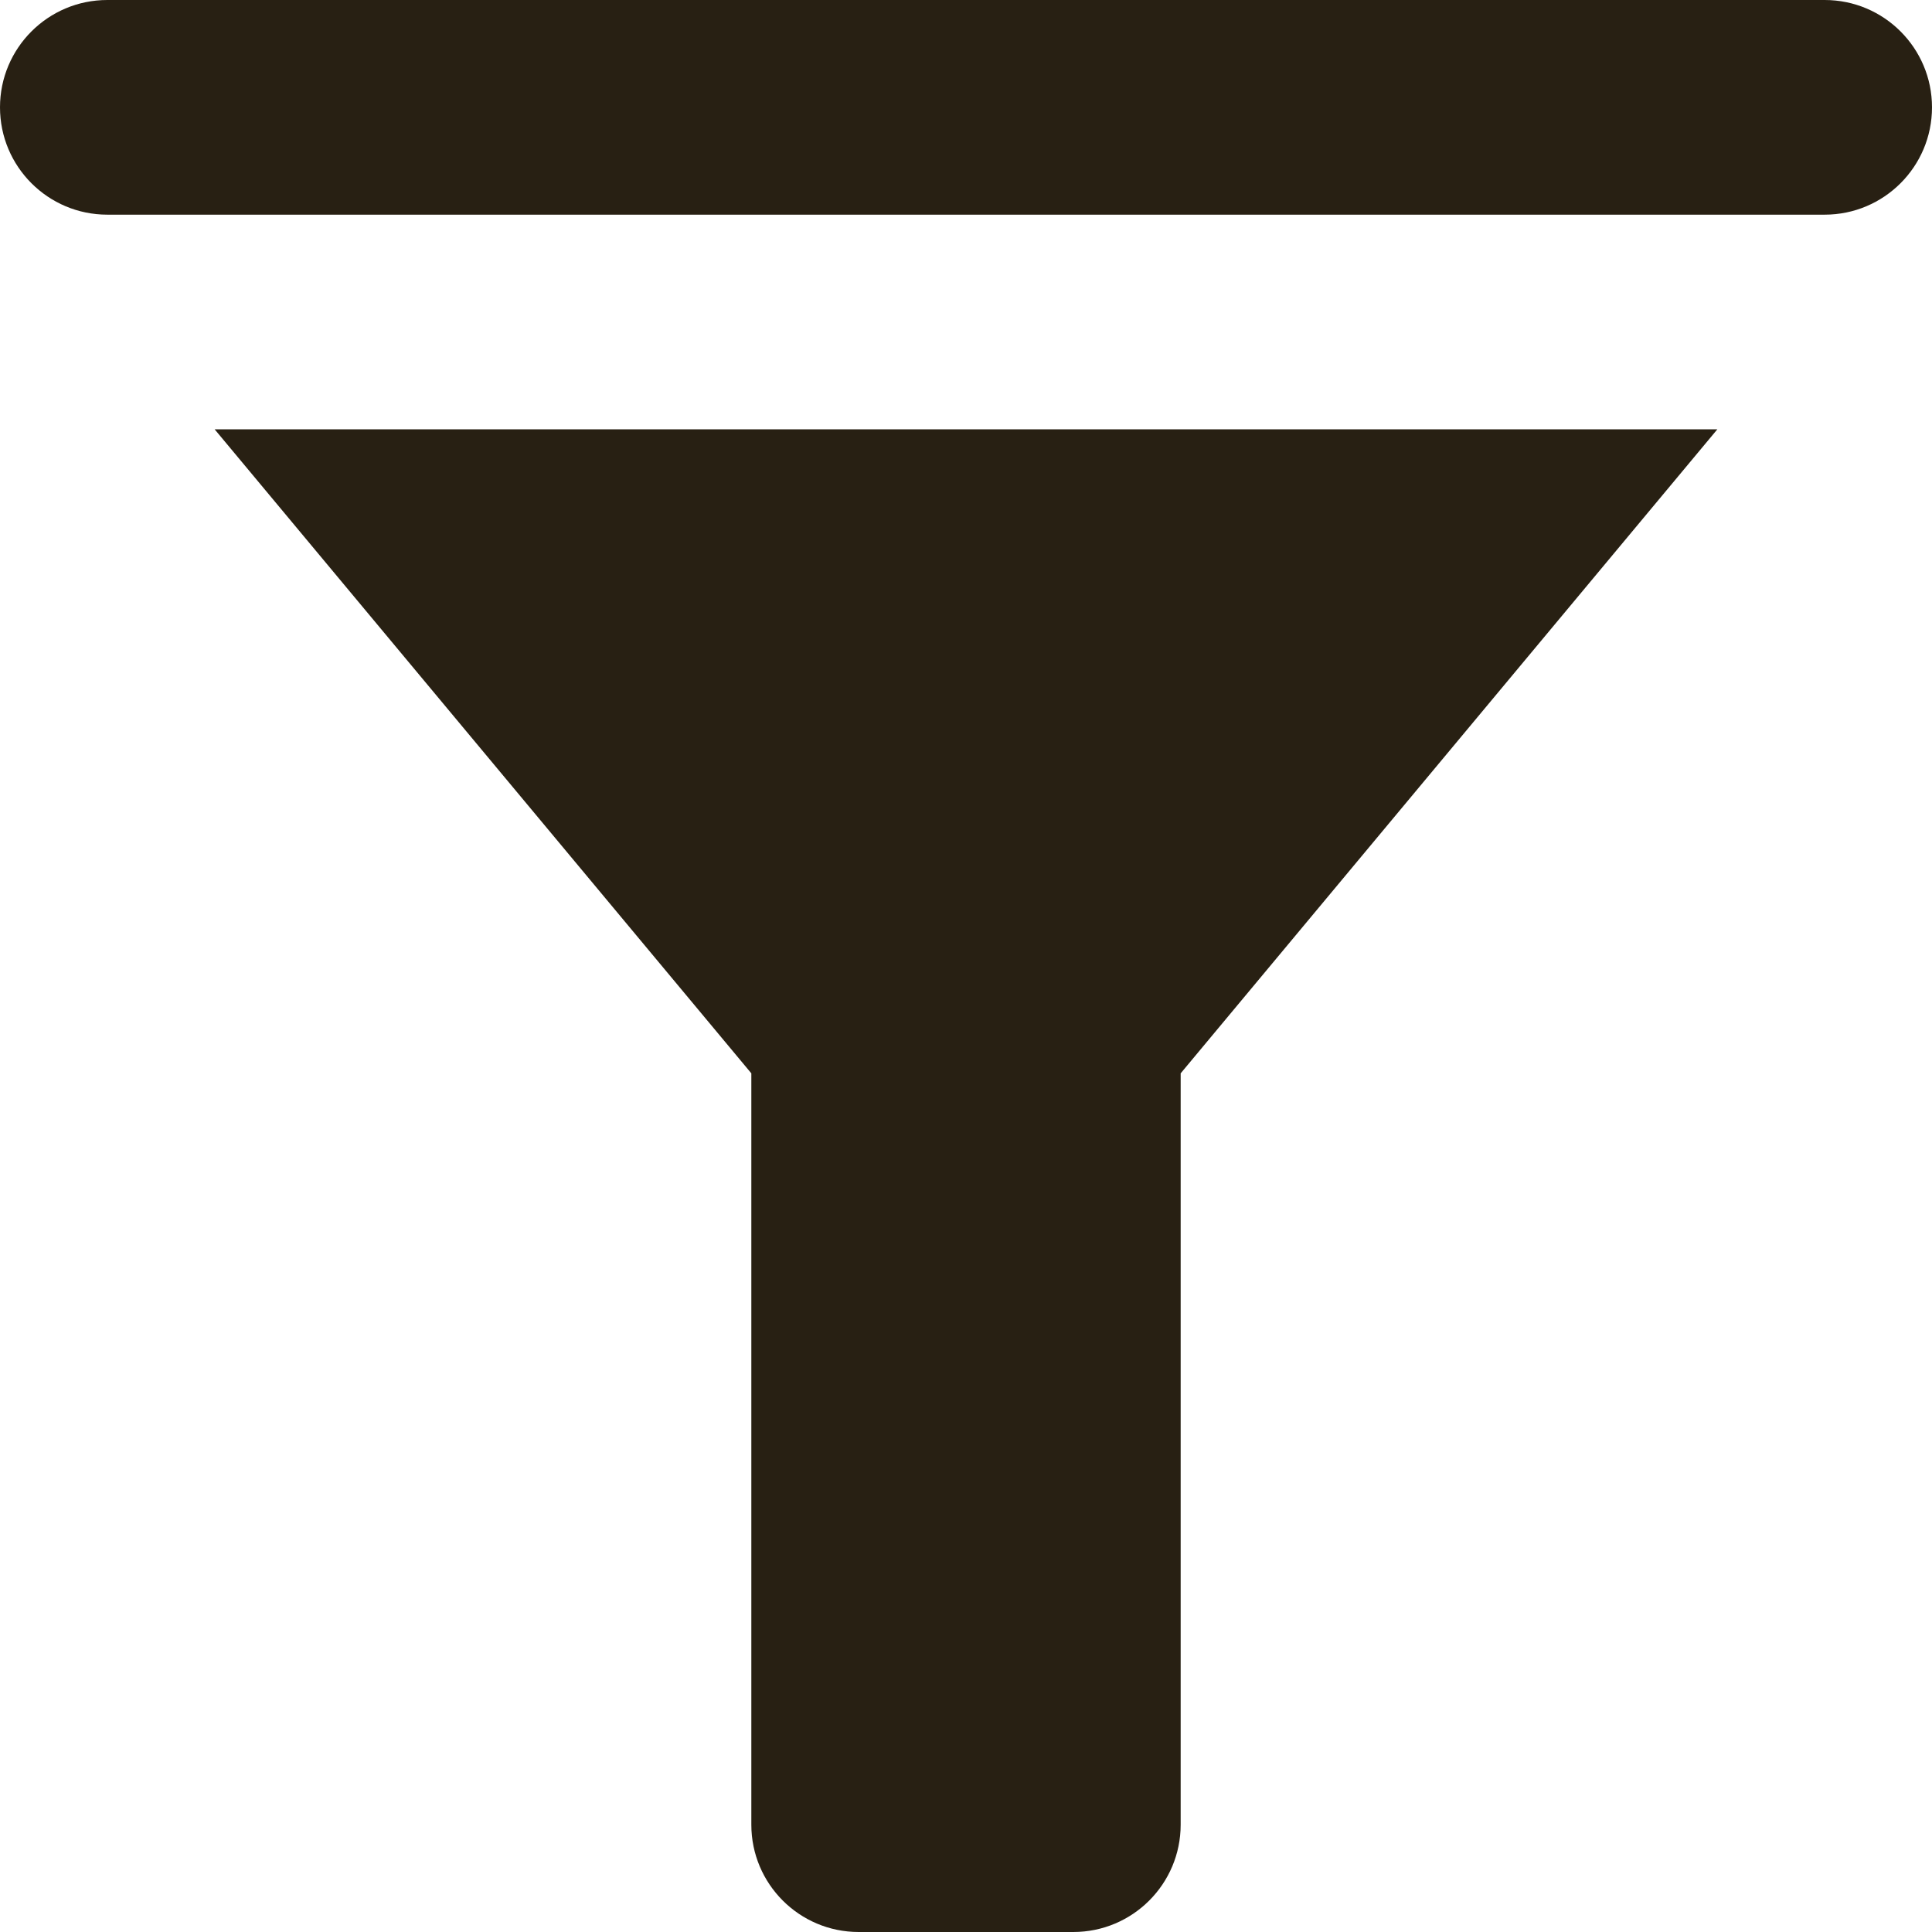
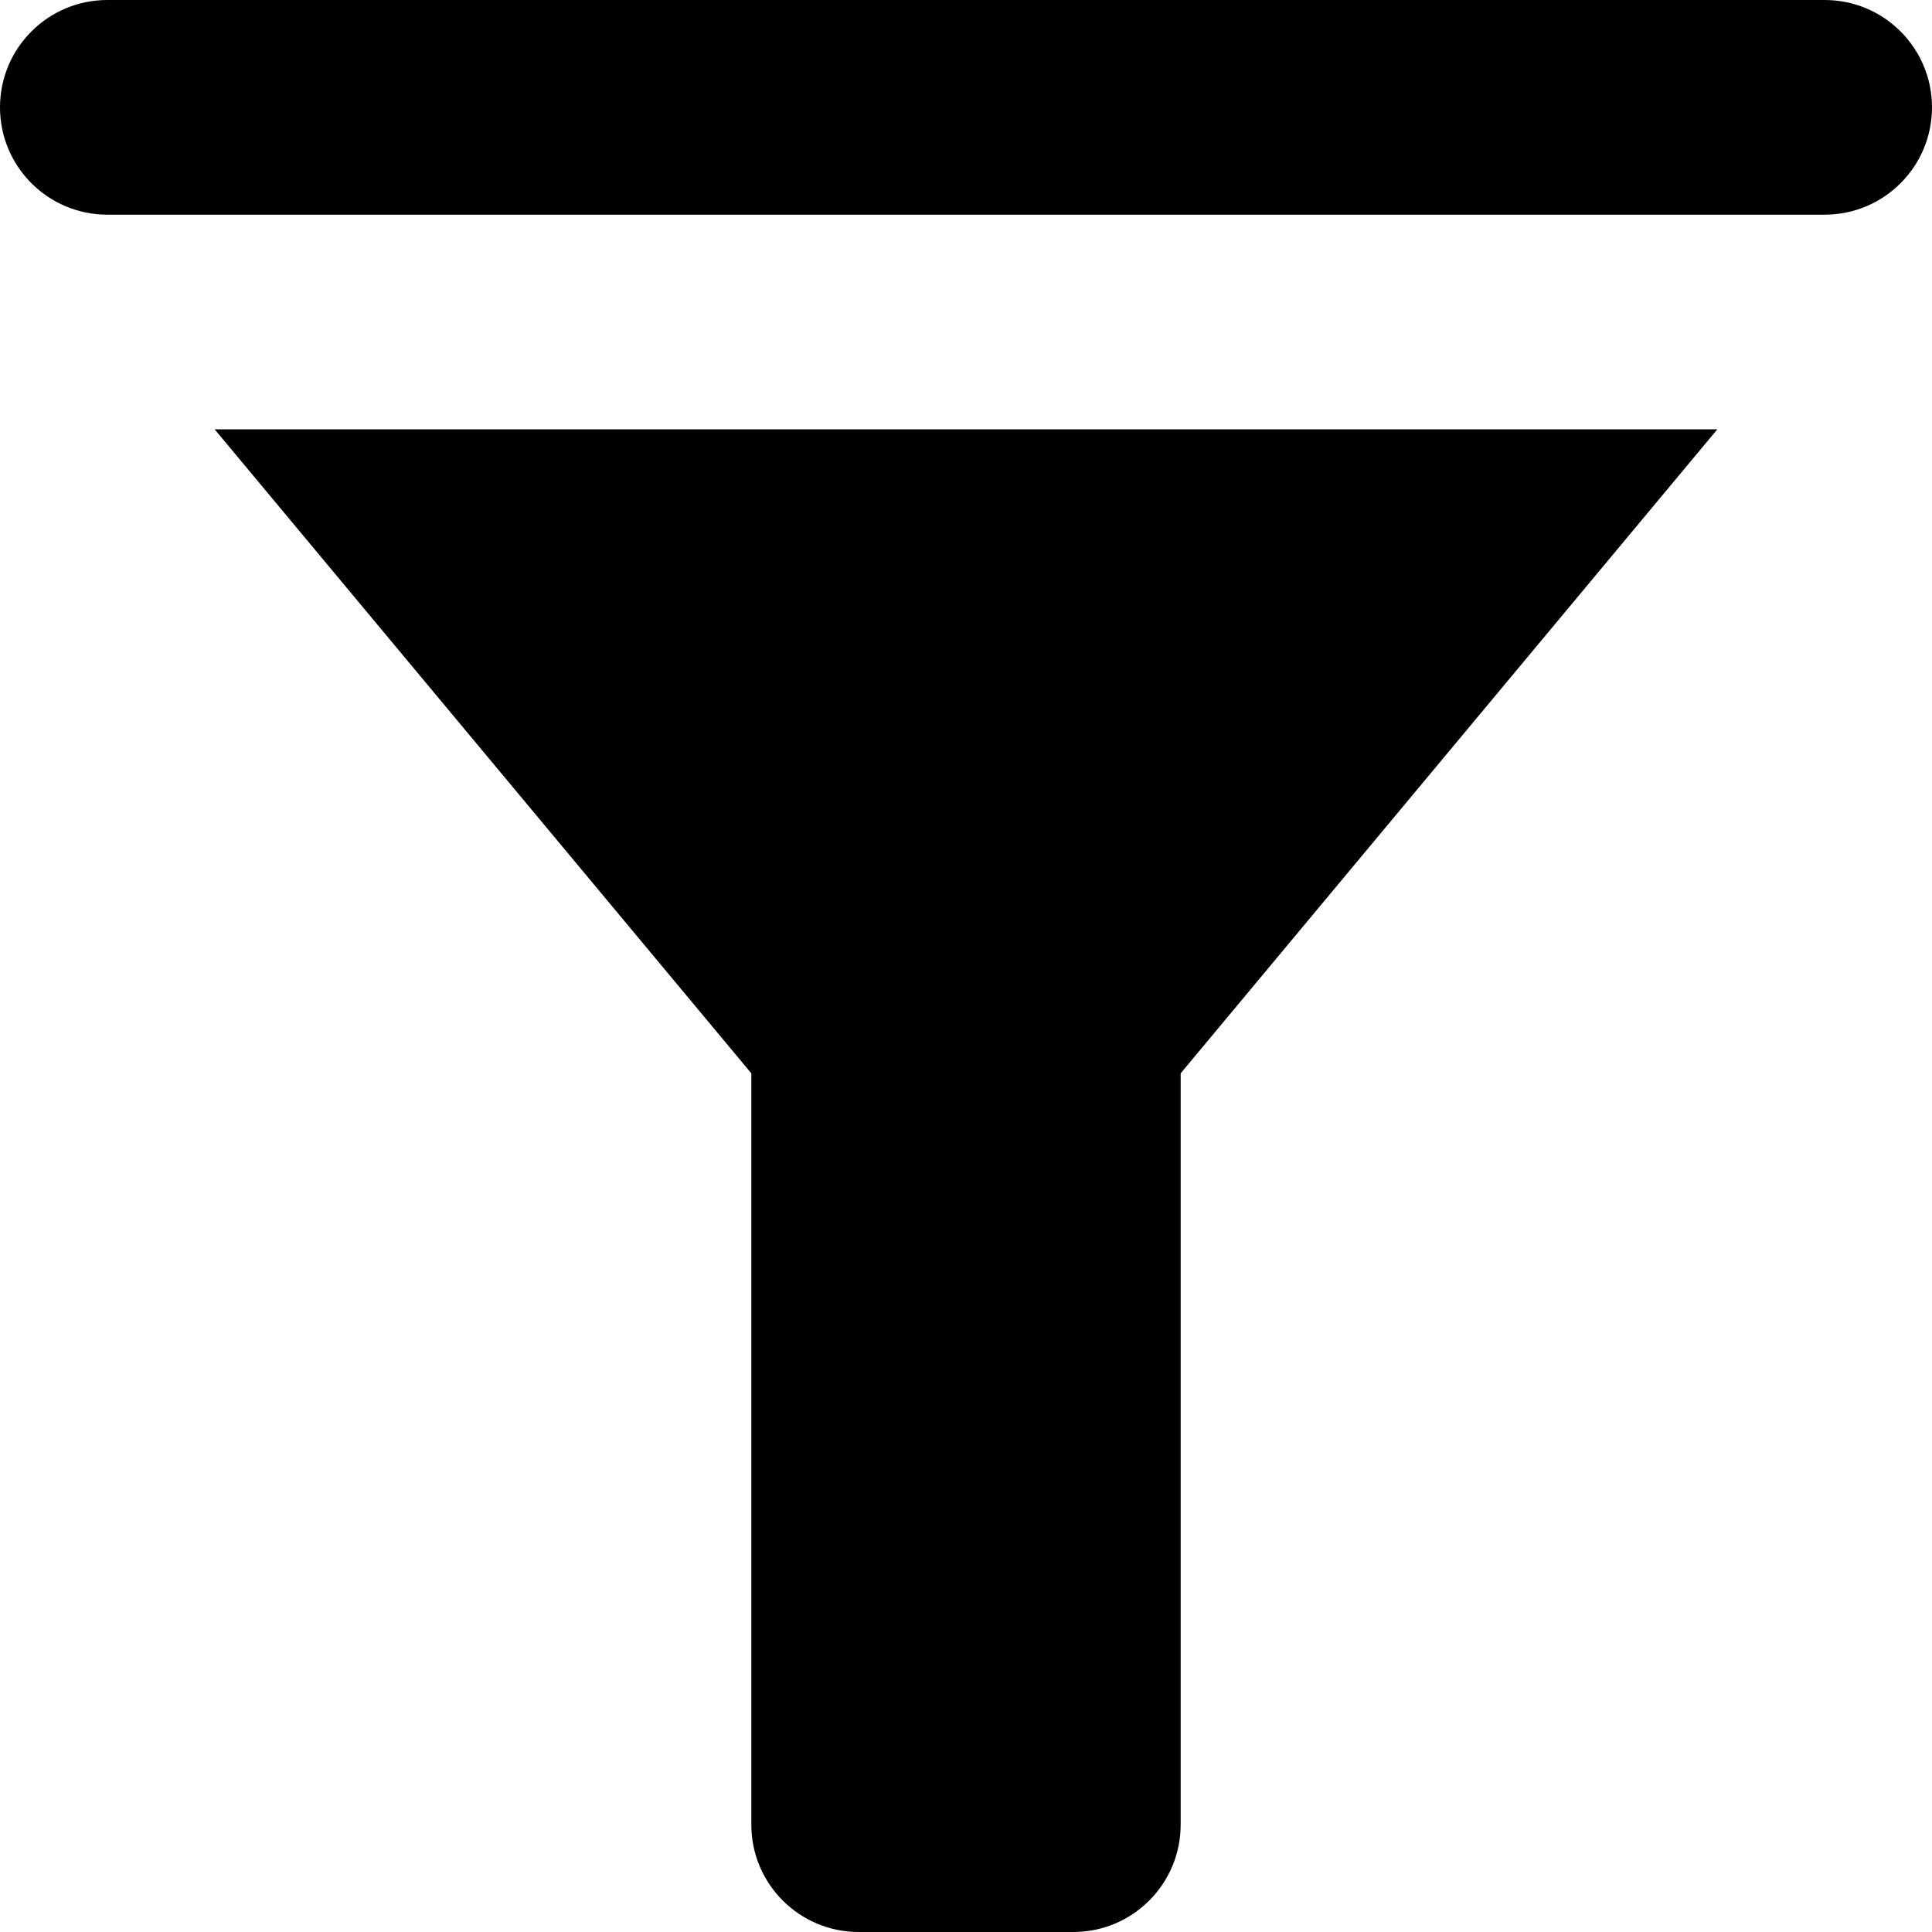
<svg xmlns="http://www.w3.org/2000/svg" width="18" height="18" viewBox="0 0 18 18">
  <defs>
-     <style>.a{fill:#282013;}</style>
+     <style />
  </defs>
  <path class="a" d="M4,3A1,1,0,0,0,4,5H20a1,1,0,0,0,0-2ZM5,7l5,6v7a1,1,0,0,0,1,1h2a1,1,0,0,0,1-1V13l5-6Z" transform="translate(-3 -3)" />
</svg>
